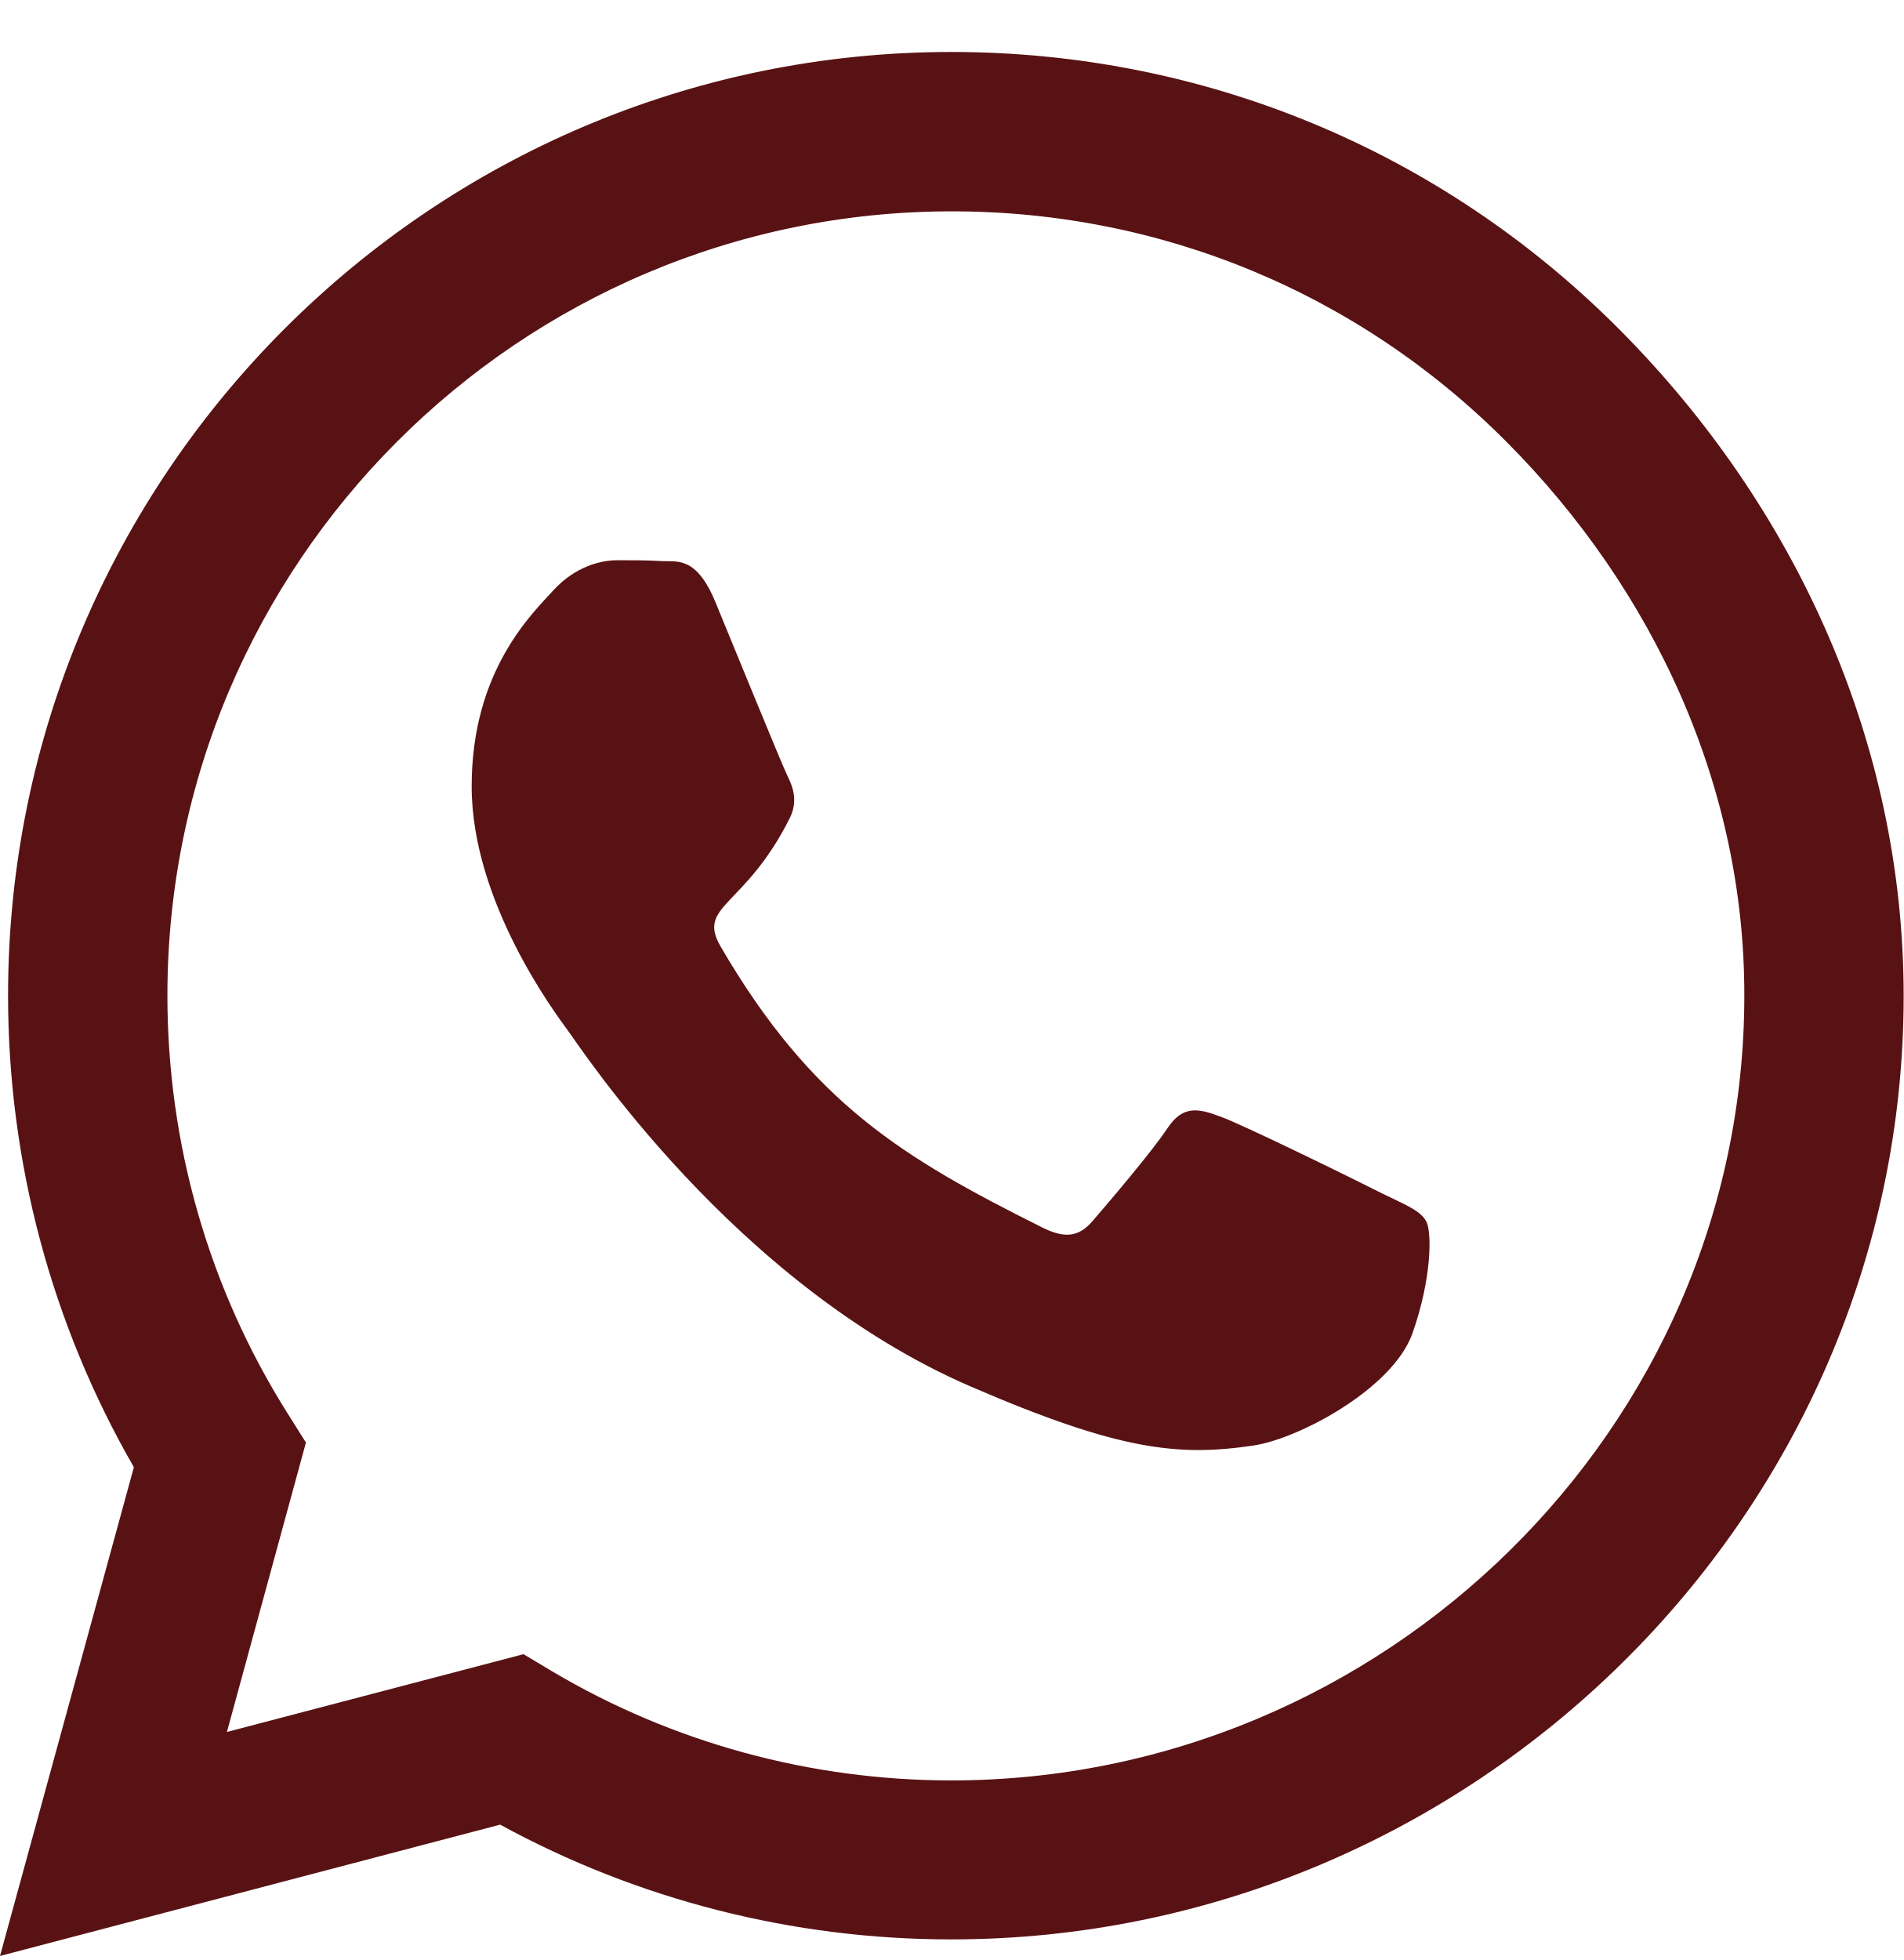
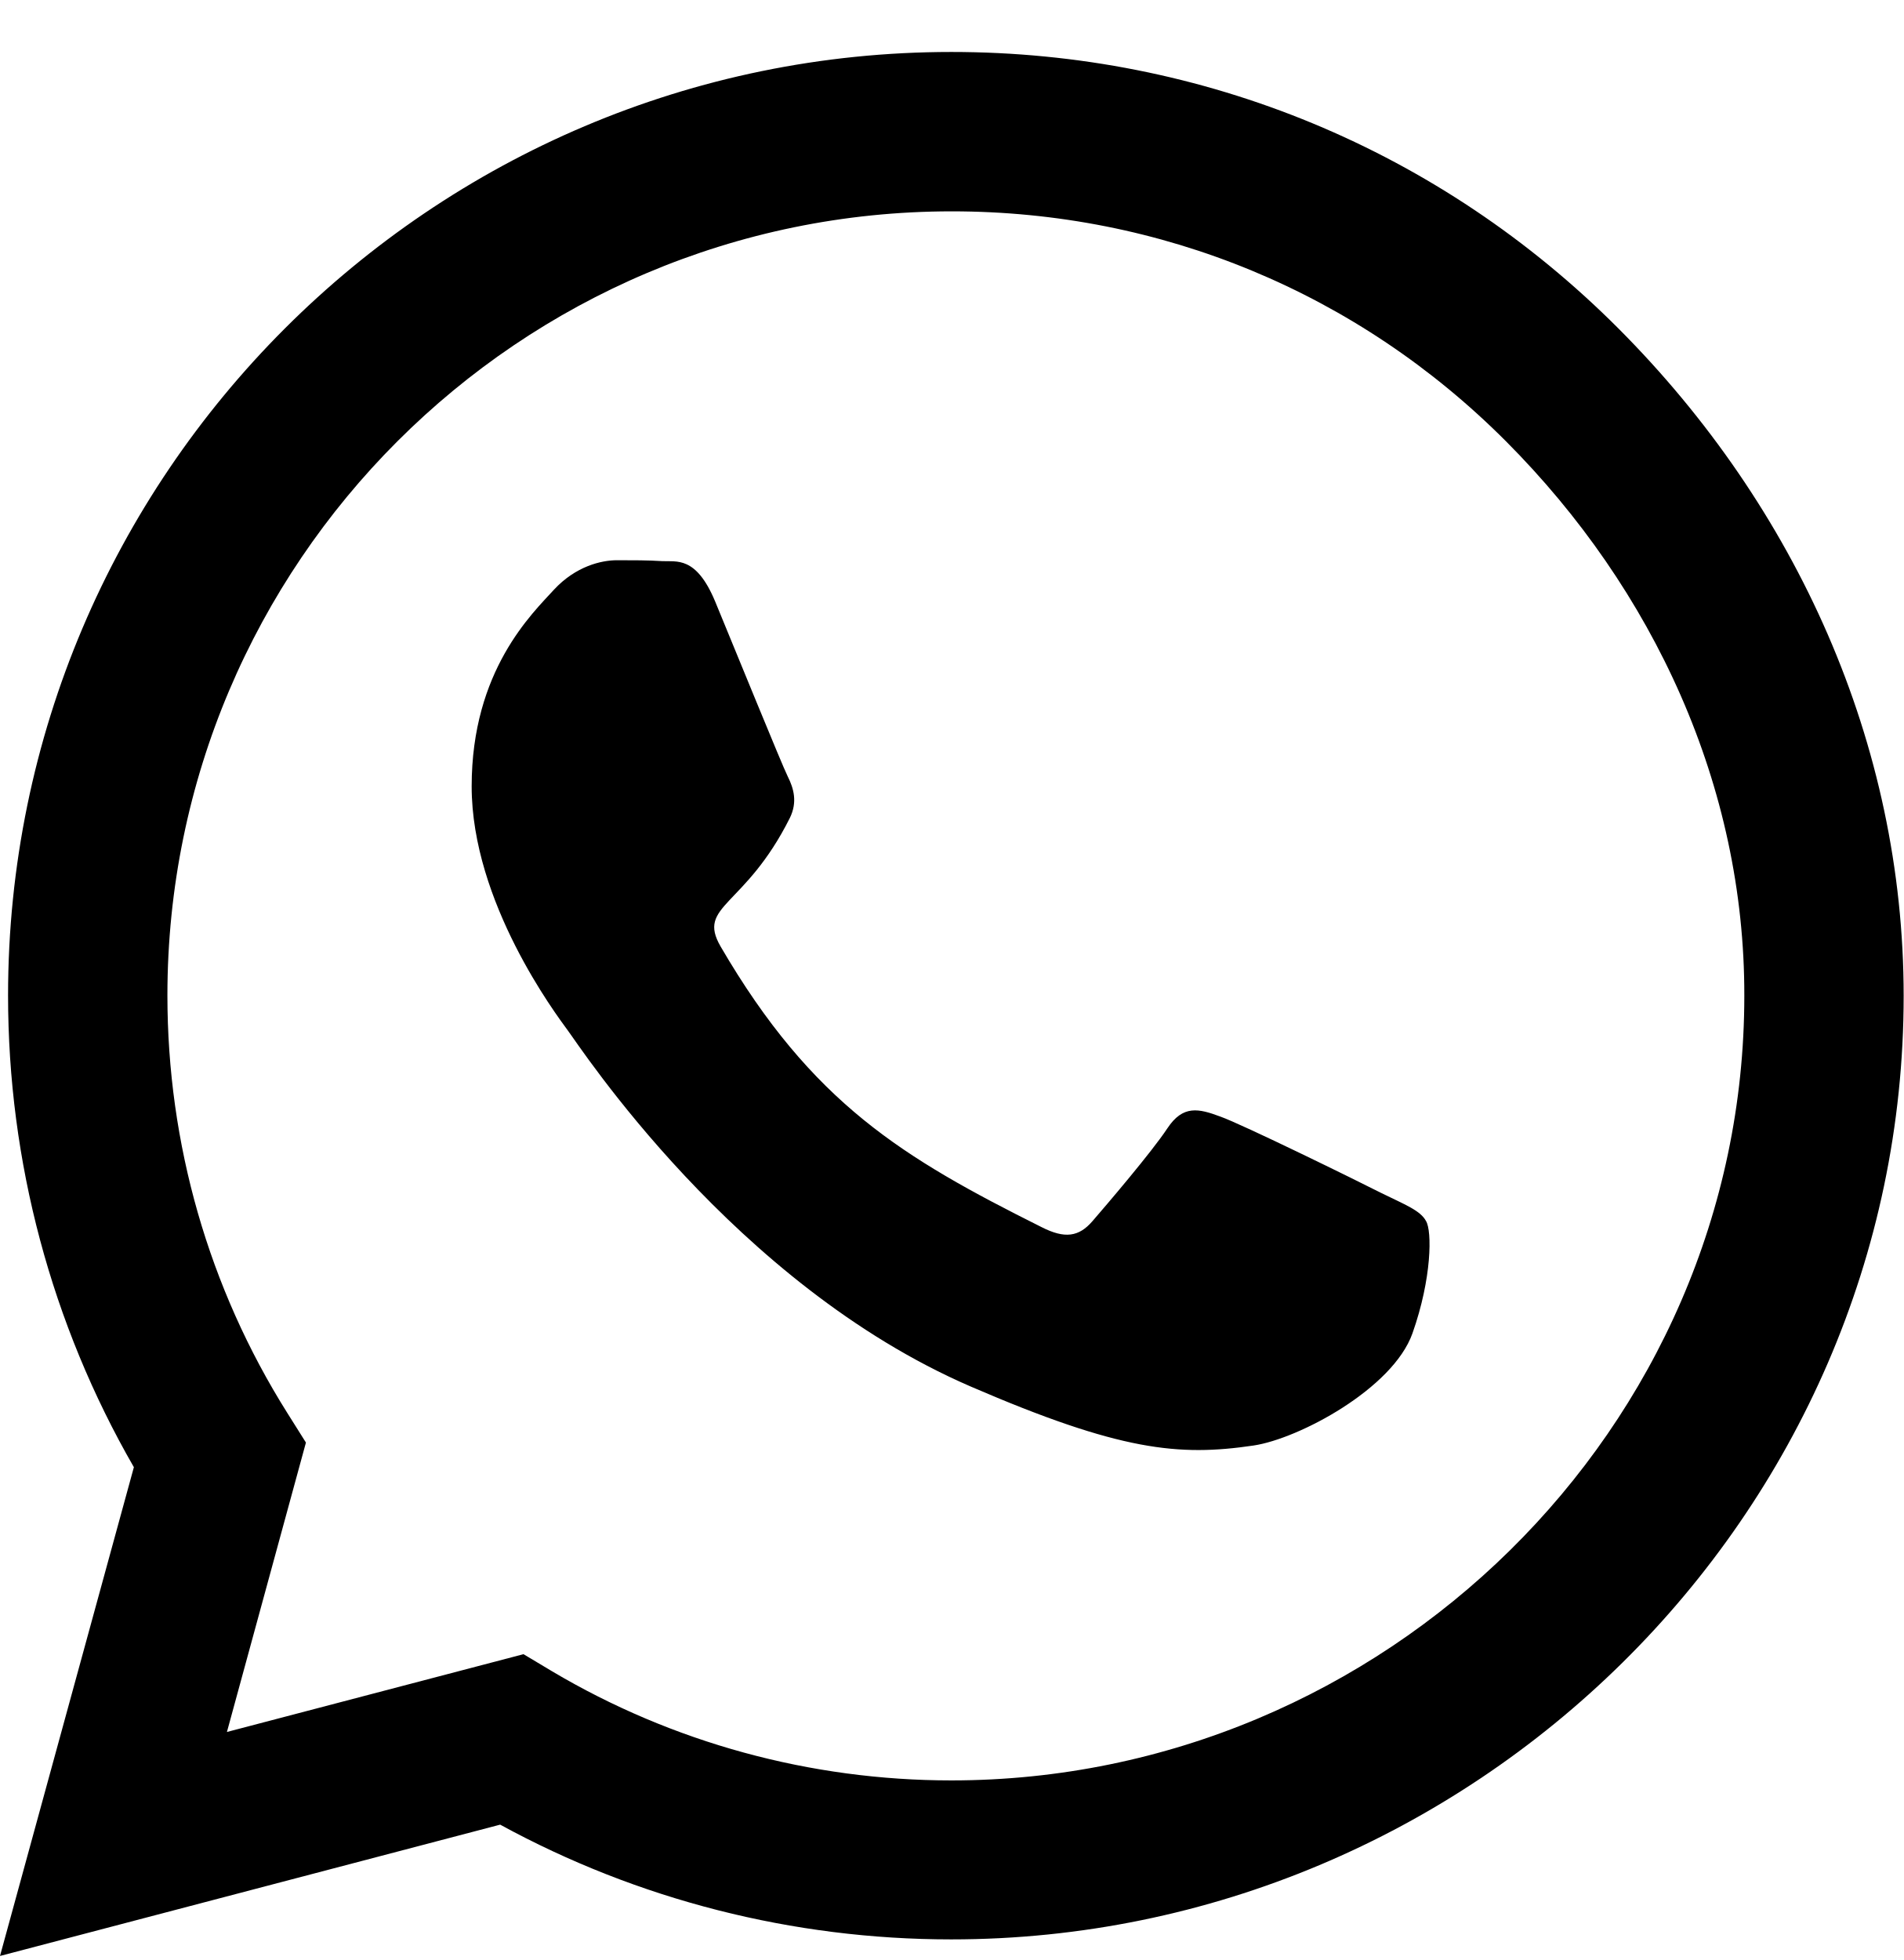
- <svg xmlns="http://www.w3.org/2000/svg" width="34" height="35" viewBox="0 0 34 35" fill="none">
-   <path d="M28.908 5.868C25.728 2.681 21.493 0.928 16.992 0.928C7.703 0.928 0.144 8.487 0.144 17.776C0.144 20.743 0.918 23.642 2.391 26.2L0 34.928L8.933 32.583C11.392 33.926 14.162 34.632 16.985 34.632H16.992C26.274 34.632 34 27.073 34 17.783C34 13.283 32.087 9.056 28.908 5.868ZM16.992 31.793C14.473 31.793 12.006 31.118 9.858 29.843L9.35 29.539L4.053 30.928L5.464 25.76L5.13 25.229C3.726 22.997 2.99 20.424 2.99 17.776C2.99 10.057 9.274 3.774 17 3.774C20.741 3.774 24.255 5.231 26.896 7.879C29.538 10.528 31.162 14.042 31.154 17.783C31.154 25.509 24.711 31.793 16.992 31.793ZM24.673 21.305C24.255 21.092 22.183 20.075 21.796 19.939C21.409 19.795 21.129 19.726 20.848 20.151C20.567 20.576 19.762 21.517 19.512 21.806C19.269 22.087 19.019 22.125 18.601 21.912C16.127 20.675 14.503 19.703 12.871 16.903C12.439 16.159 13.304 16.212 14.108 14.604C14.245 14.323 14.177 14.08 14.07 13.867C13.964 13.655 13.122 11.583 12.773 10.741C12.431 9.921 12.082 10.035 11.824 10.02C11.581 10.004 11.3 10.004 11.02 10.004C10.739 10.004 10.284 10.111 9.896 10.528C9.509 10.953 8.424 11.97 8.424 14.042C8.424 16.114 9.934 18.117 10.139 18.398C10.352 18.679 13.107 22.929 17.334 24.758C20.005 25.912 21.053 26.01 22.388 25.813C23.2 25.692 24.878 24.796 25.227 23.809C25.576 22.823 25.576 21.98 25.47 21.806C25.371 21.616 25.09 21.51 24.673 21.305Z" fill="#591214" />
+ <svg xmlns="http://www.w3.org/2000/svg" width="34" height="35" viewBox="0 0 34 35" fill="currentColor">
+   <path d="M28.908 5.868C25.728 2.681 21.493 0.928 16.992 0.928C7.703 0.928 0.144 8.487 0.144 17.776C0.144 20.743 0.918 23.642 2.391 26.2L0 34.928L8.933 32.583C11.392 33.926 14.162 34.632 16.985 34.632H16.992C26.274 34.632 34 27.073 34 17.783C34 13.283 32.087 9.056 28.908 5.868ZM16.992 31.793C14.473 31.793 12.006 31.118 9.858 29.843L9.35 29.539L4.053 30.928L5.464 25.76L5.13 25.229C3.726 22.997 2.99 20.424 2.99 17.776C2.99 10.057 9.274 3.774 17 3.774C20.741 3.774 24.255 5.231 26.896 7.879C29.538 10.528 31.162 14.042 31.154 17.783C31.154 25.509 24.711 31.793 16.992 31.793ZM24.673 21.305C24.255 21.092 22.183 20.075 21.796 19.939C21.409 19.795 21.129 19.726 20.848 20.151C20.567 20.576 19.762 21.517 19.512 21.806C19.269 22.087 19.019 22.125 18.601 21.912C16.127 20.675 14.503 19.703 12.871 16.903C12.439 16.159 13.304 16.212 14.108 14.604C14.245 14.323 14.177 14.08 14.07 13.867C13.964 13.655 13.122 11.583 12.773 10.741C12.431 9.921 12.082 10.035 11.824 10.02C11.581 10.004 11.3 10.004 11.02 10.004C10.739 10.004 10.284 10.111 9.896 10.528C9.509 10.953 8.424 11.97 8.424 14.042C8.424 16.114 9.934 18.117 10.139 18.398C10.352 18.679 13.107 22.929 17.334 24.758C20.005 25.912 21.053 26.01 22.388 25.813C23.2 25.692 24.878 24.796 25.227 23.809C25.576 22.823 25.576 21.98 25.47 21.806C25.371 21.616 25.09 21.51 24.673 21.305Z" fill="currentColor" />
</svg>
